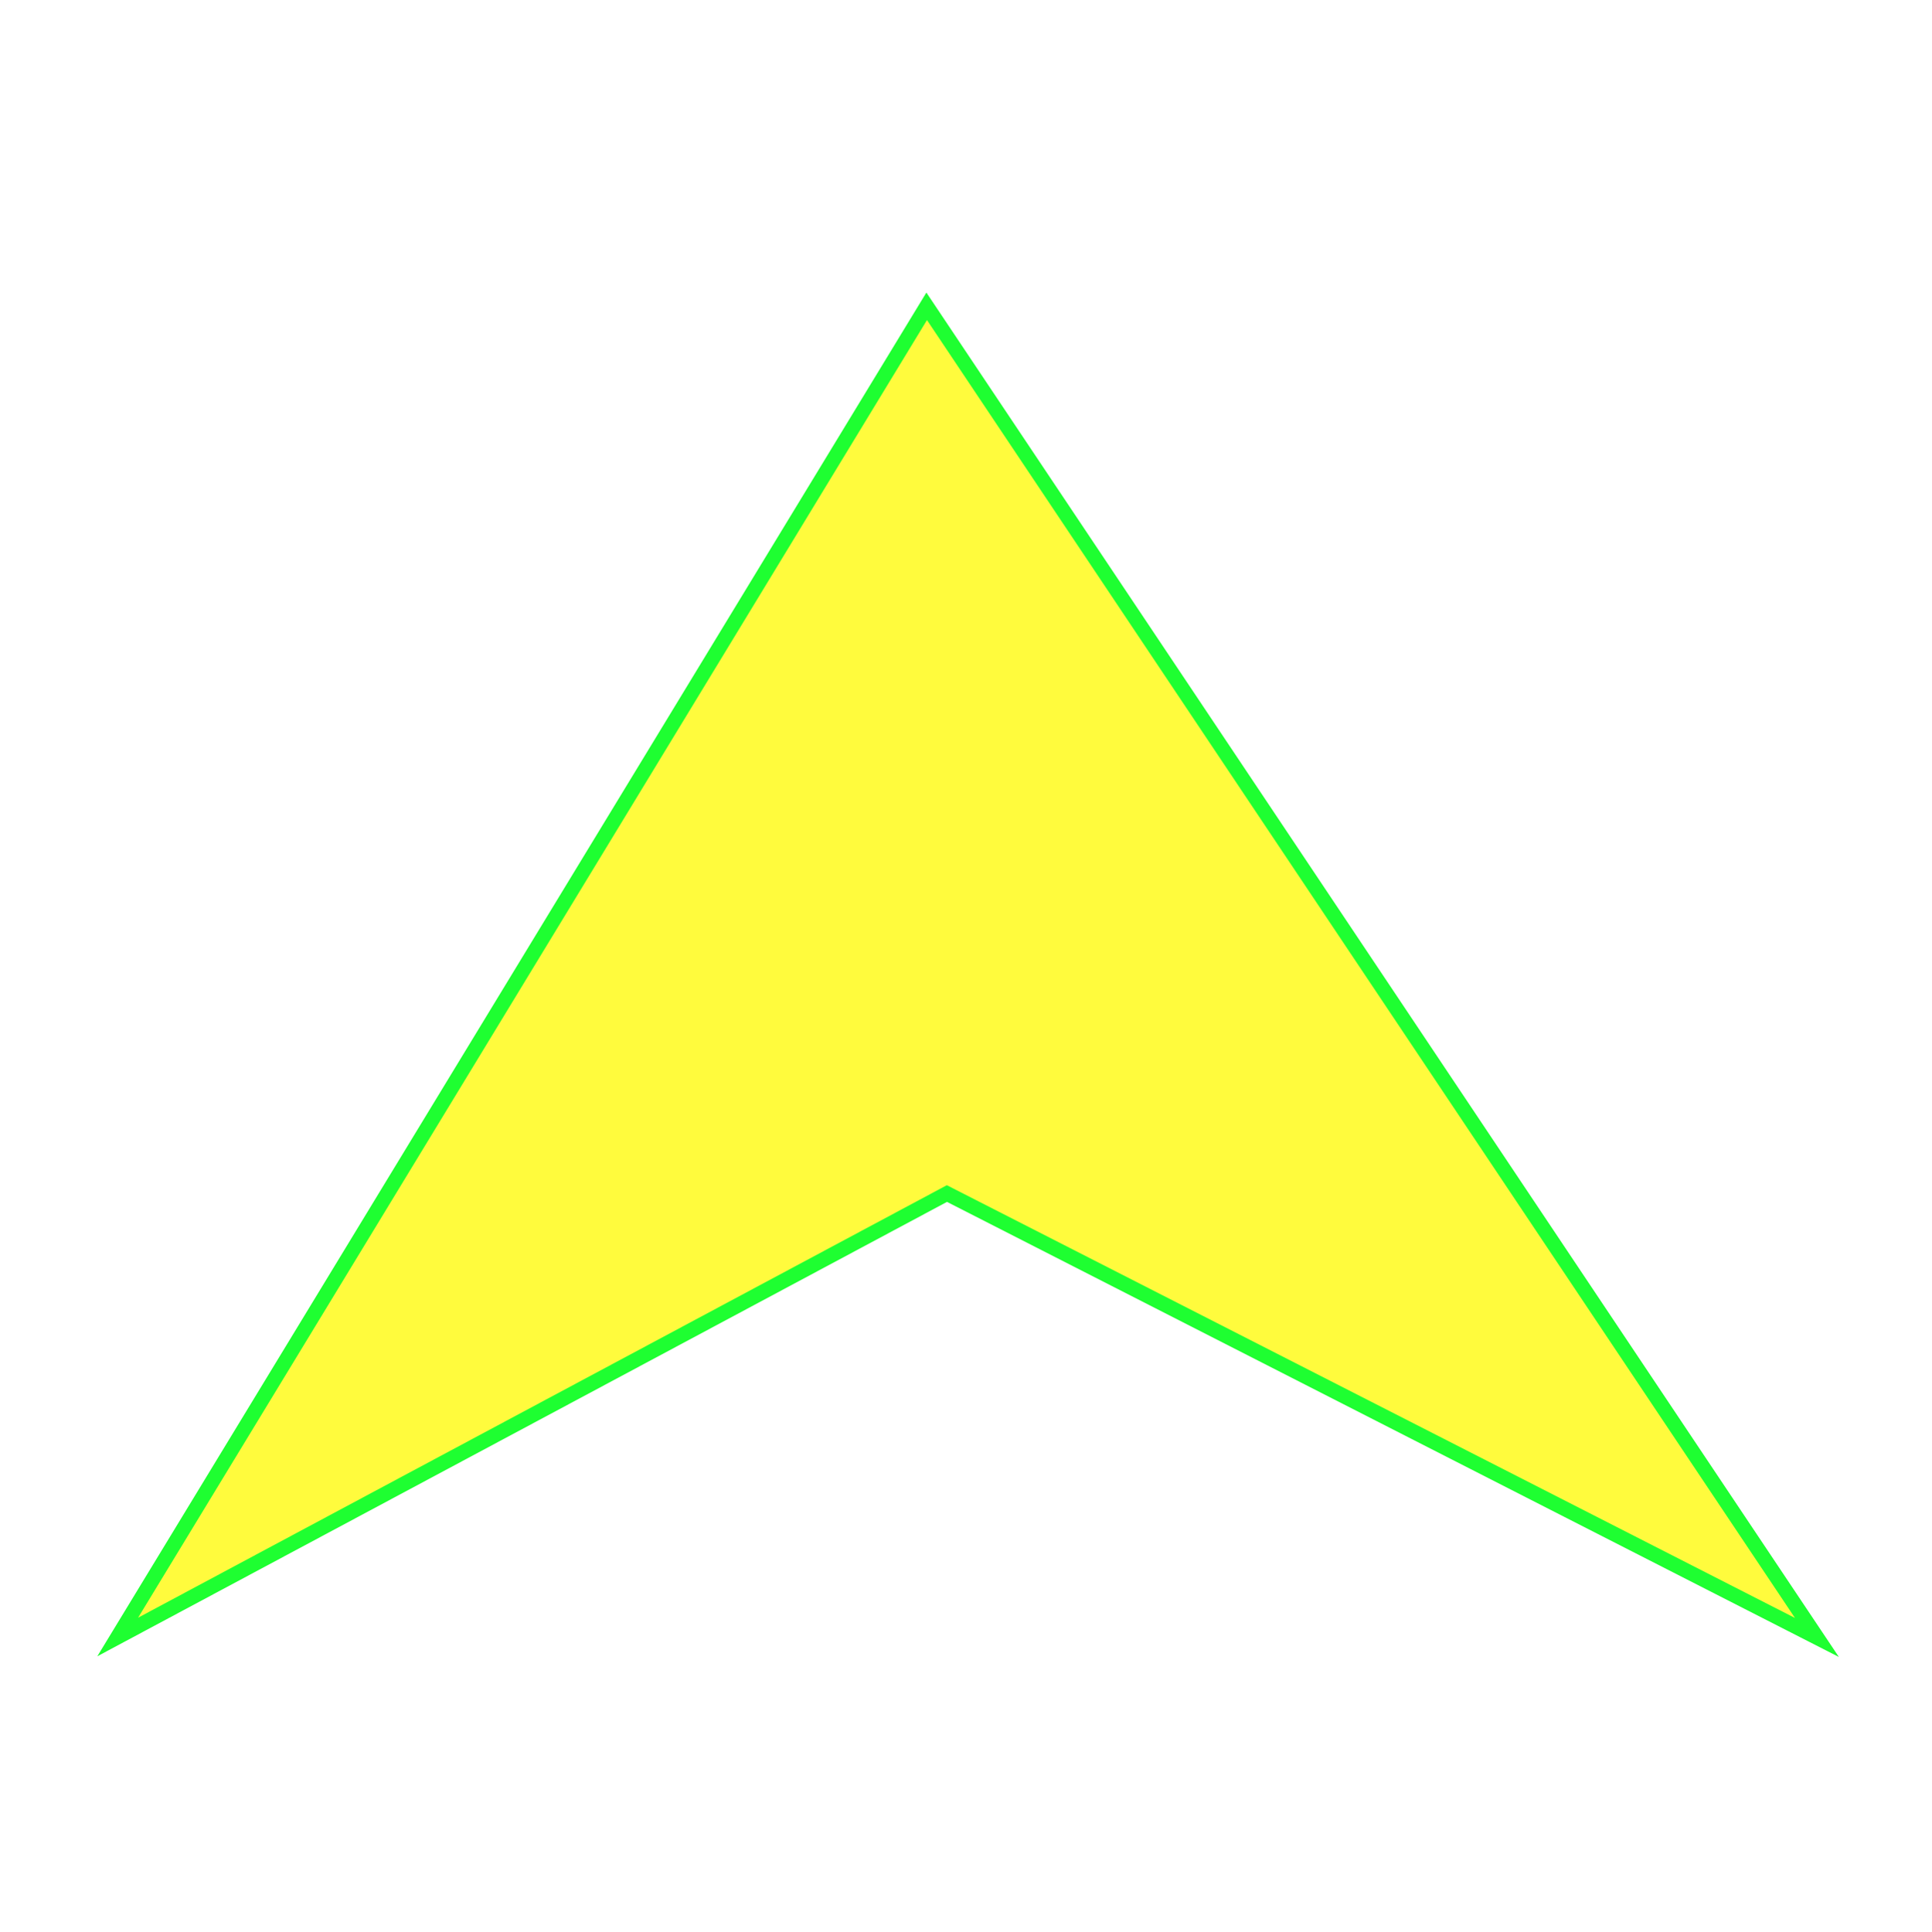
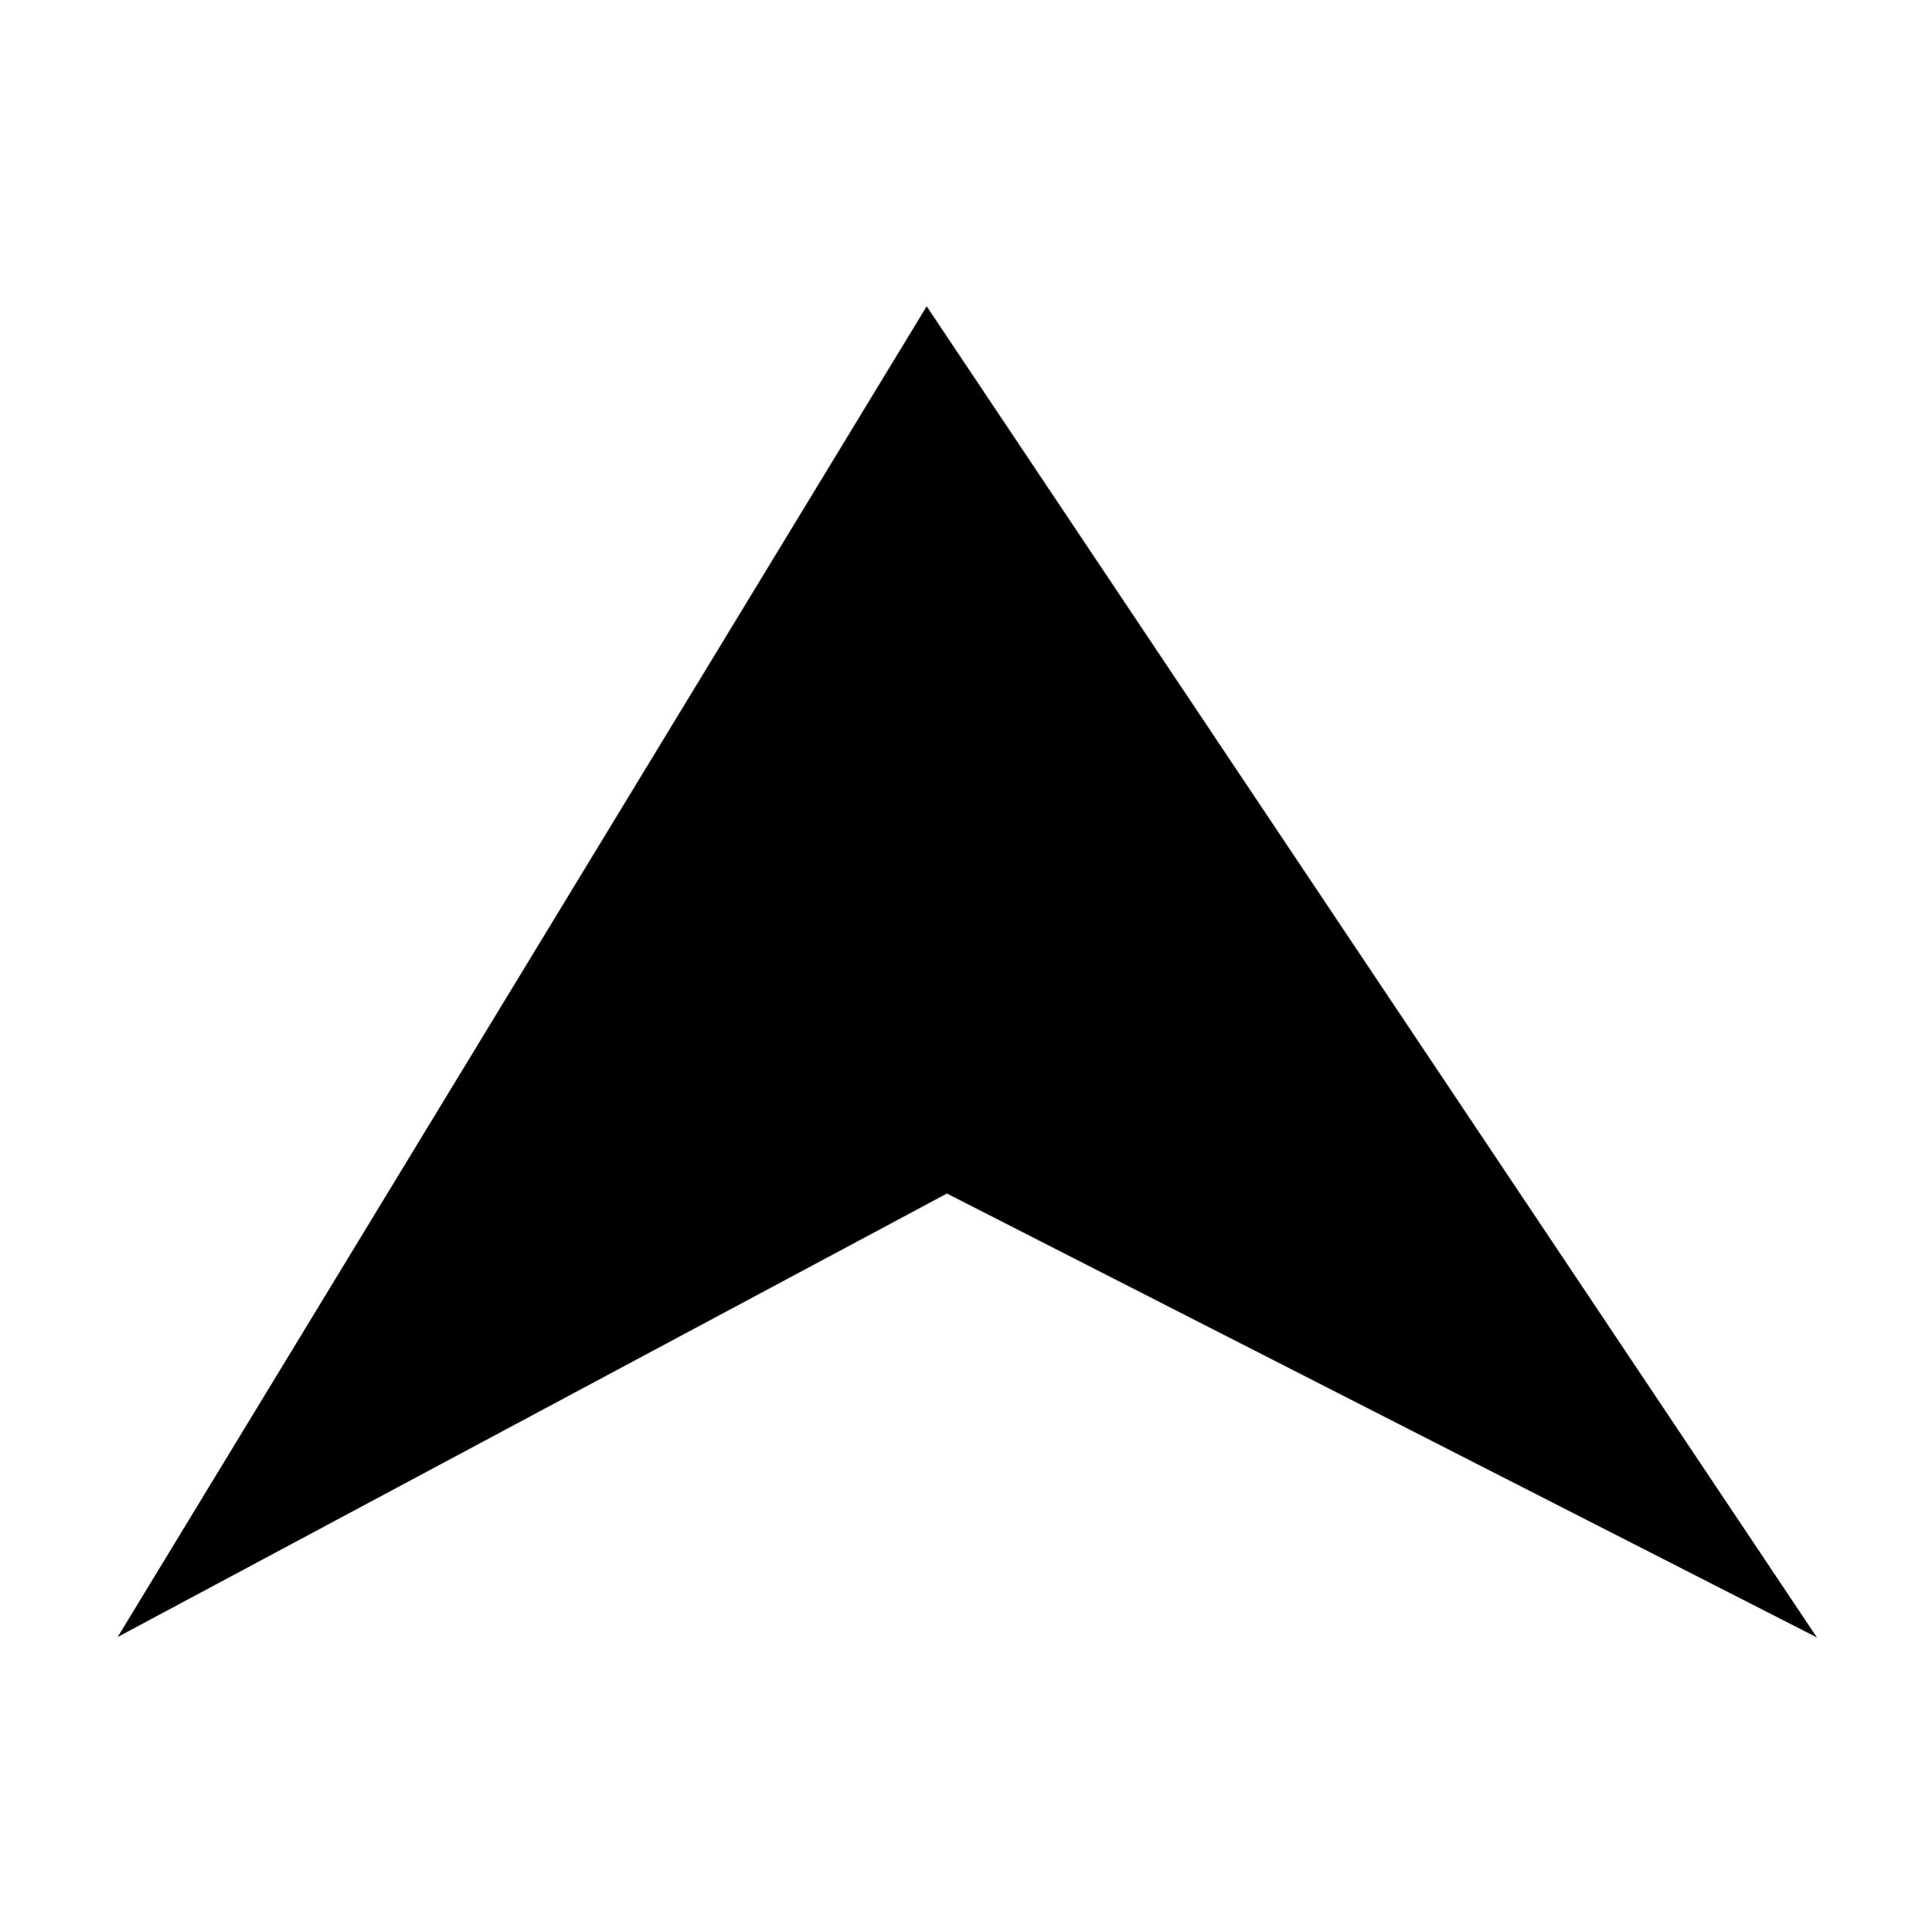
<svg xmlns="http://www.w3.org/2000/svg" version="1.1" id="Layer_1" x="0px" y="0px" width="580px" height="580px" viewBox="0 0 580 580" enable-background="new 0 0 580 580" xml:space="preserve">
-   <polygon fill="#FFFB3D" stroke="#1EFF31" stroke-width="4.444" points="278.308,91.99 35.342,491.641 284.386,358.456   545.677,491.778 " />
+   <polygon fill="param(fill) #000" stroke="param(outline) #FFF" stroke-width="param(outline-width) 0" points="278.308,91.99 35.342,491.641 284.386,358.456   545.677,491.778 " />
</svg>
